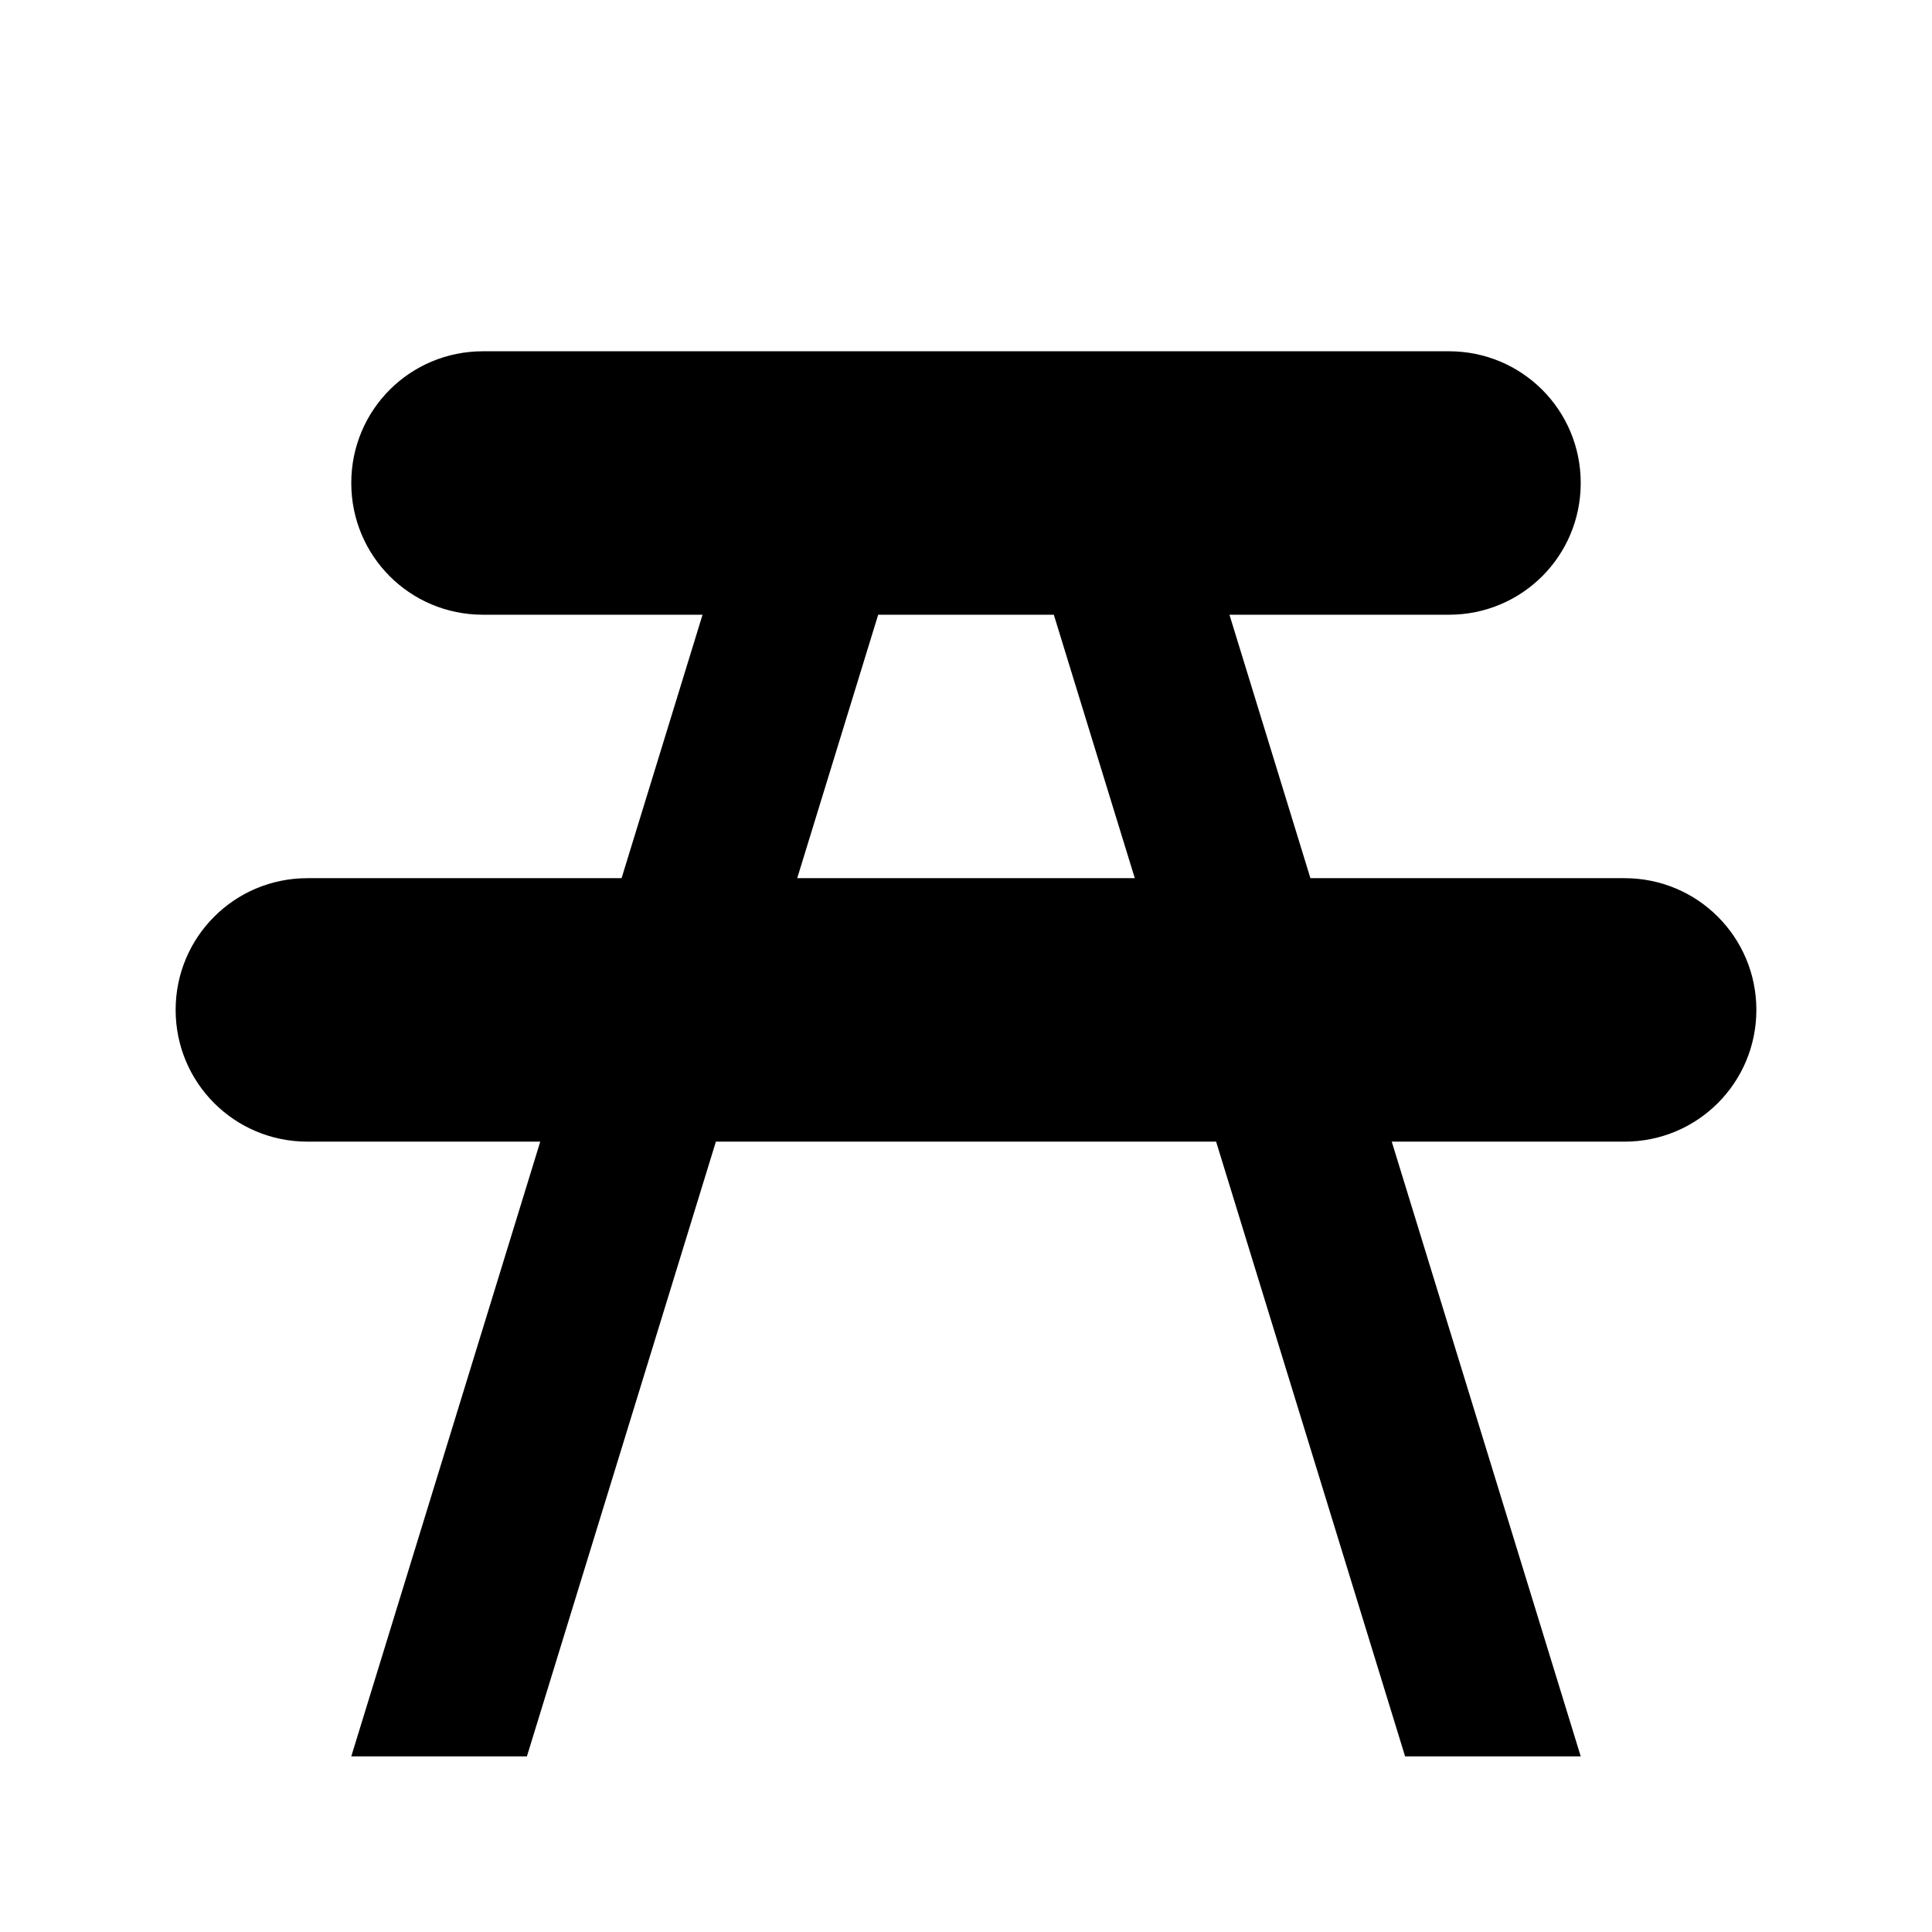
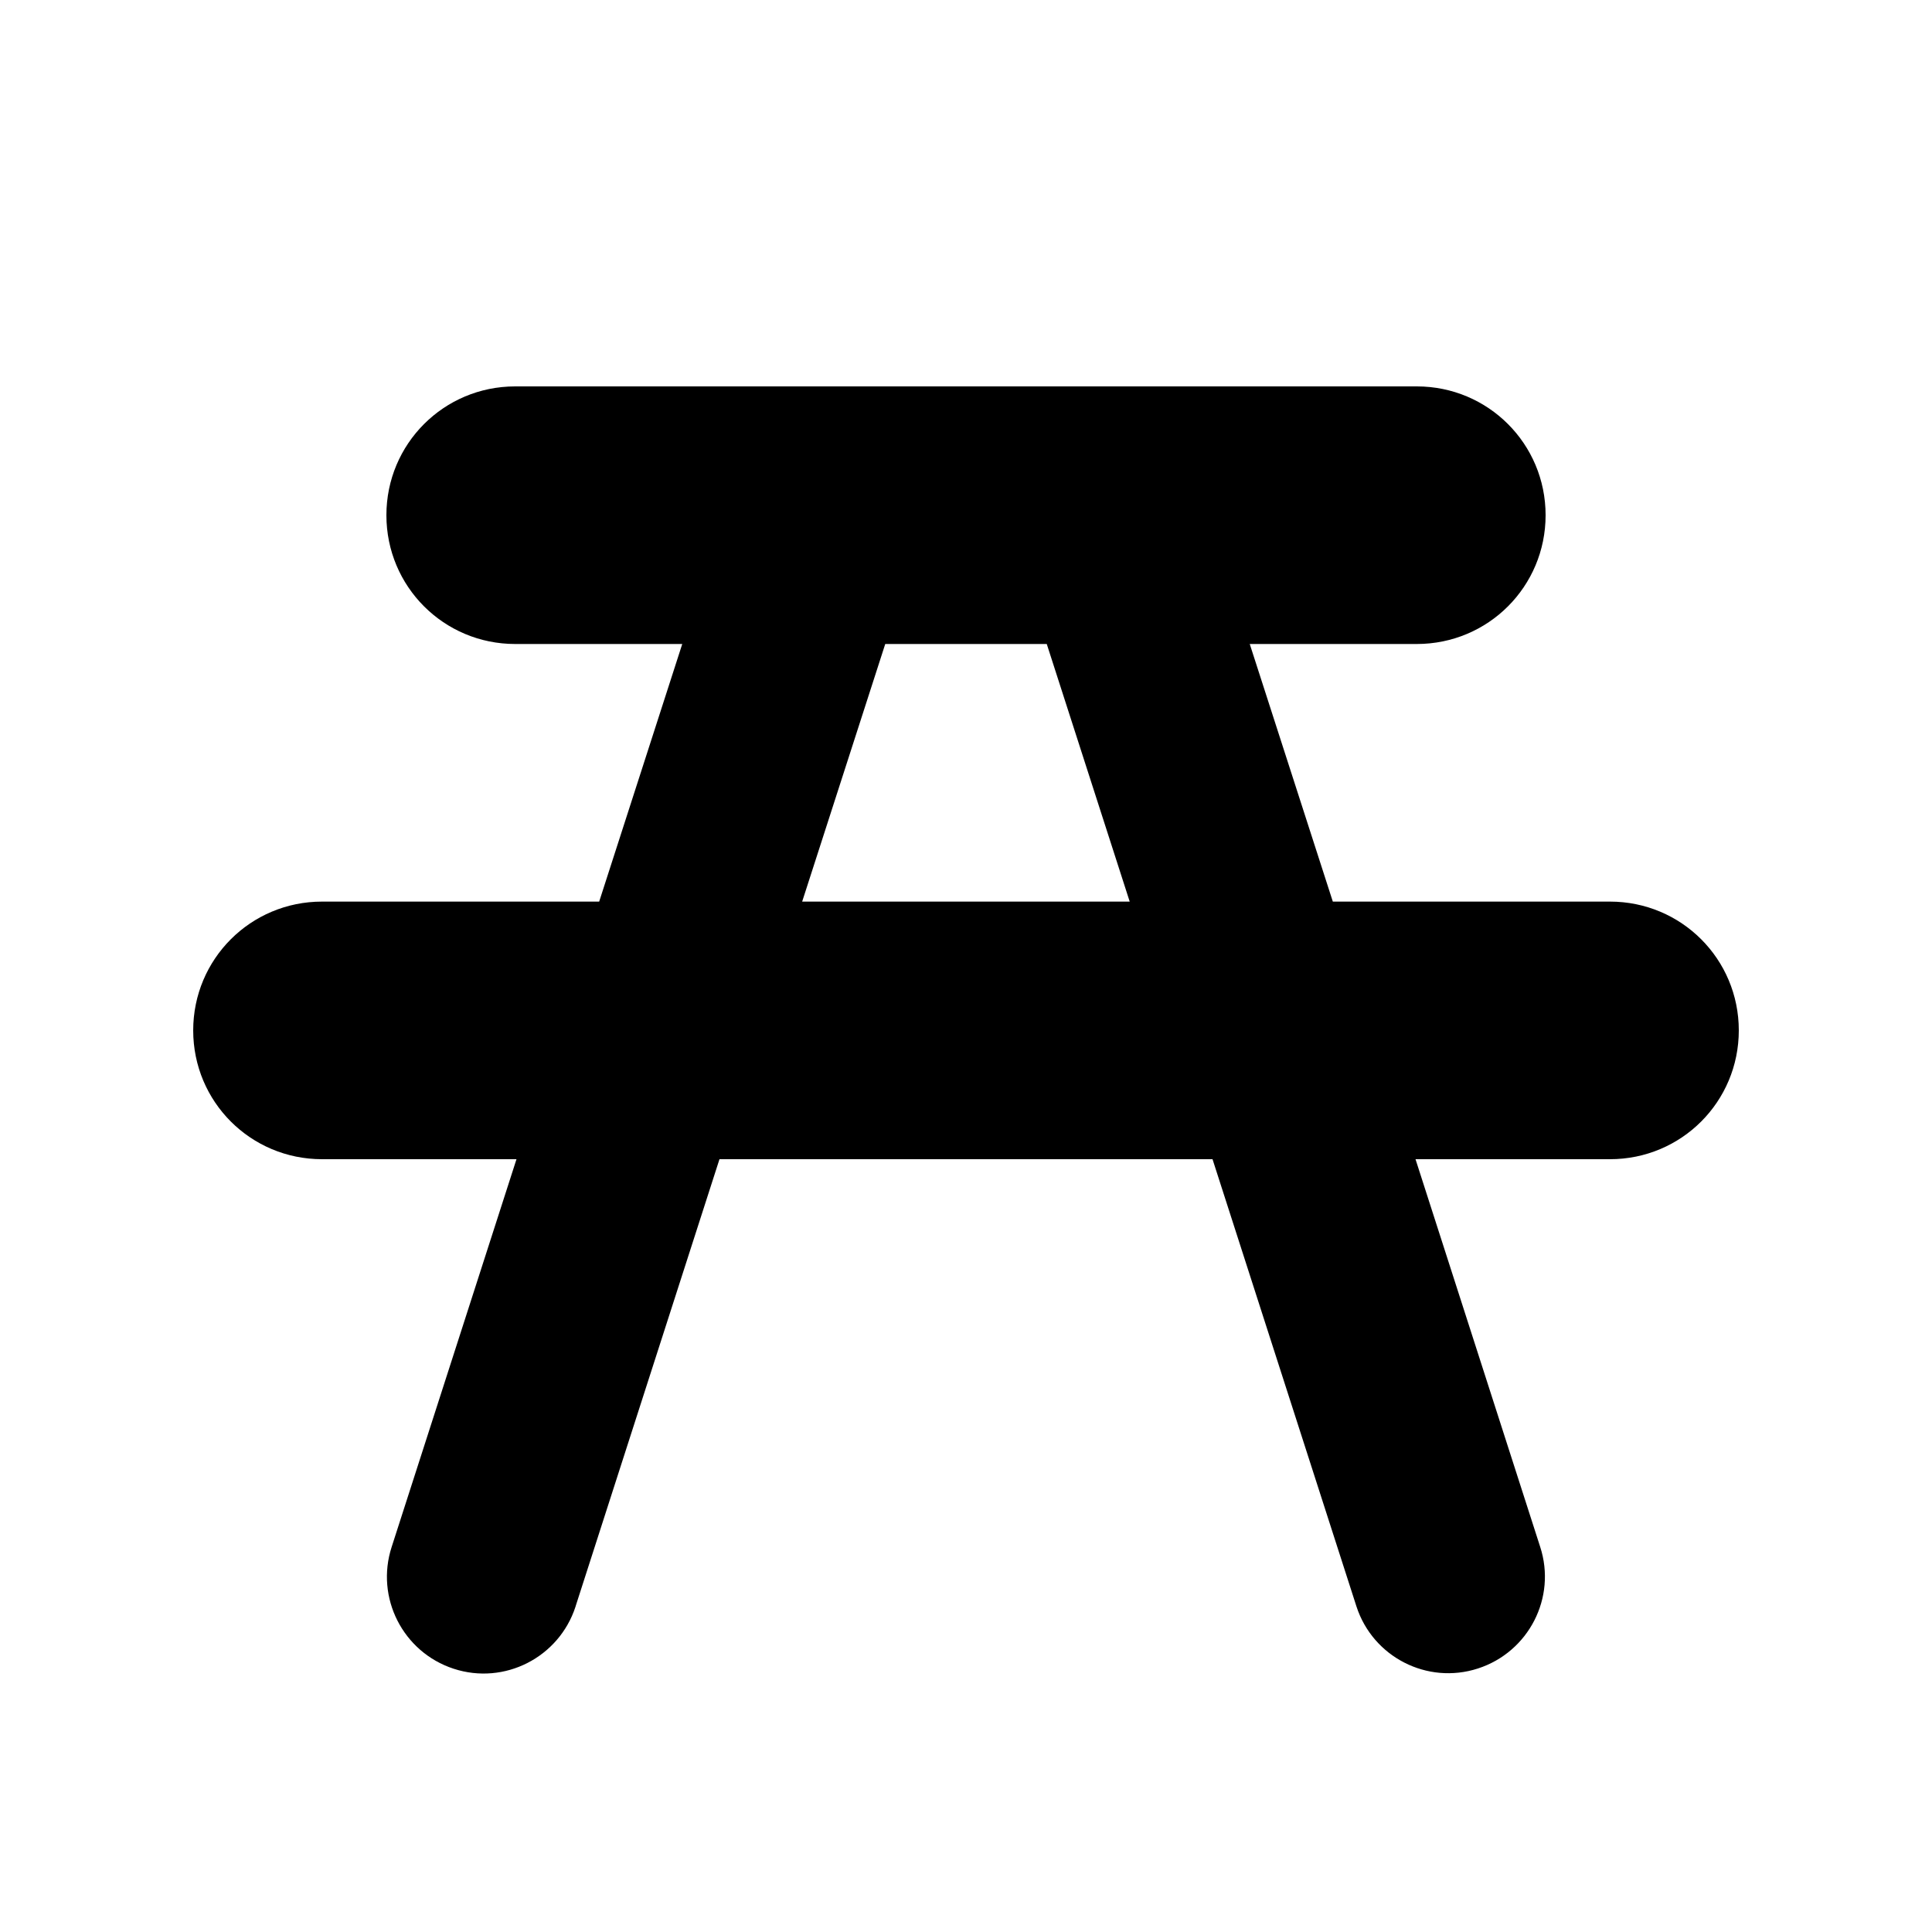
- <svg xmlns="http://www.w3.org/2000/svg" version="1.1" id="svg4764" x="0px" y="0px" width="11px" height="11px" viewBox="0 0 11 11" style="enable-background:new 0 0 11 11;" xml:space="preserve">
-   <path id="rect4760" d="M2.75,2C2.334,2,2,2.334,2,2.75S2.334,3.5,2.75,3.5H4L3.539,5H1.75C1.335,5,1,5.335,1,5.75  S1.335,6.5,1.75,6.5h1.326L2,10h1l1.076-3.5h2.848L8,10h1L7.924,6.5H9.25C9.665,6.5,10,6.165,10,5.75S9.665,5,9.25,5H7.461  L7,3.5h1.25C8.665,3.5,9,3.166,9,2.75S8.665,2,8.25,2H2.75z M5,3.5h1L6.461,5H4.539L5,3.5z" />
+ <svg xmlns="http://www.w3.org/2000/svg" version="1.1" id="picnic-site" width="11" height="11" viewBox="0 0 15 15">
+   <path id="rect4760" d="M4,3C3.446,3,3,3.446,3,4s0.446,1,1,1h1.297  L4.652,7H2.5c-0.554,0-1,0.446-1,1s0.446,1,1,1h1.51L3.041,12.01c-0.128,0.394,0.087,0.817,0.481,0.946  s0.817-0.087,0.946-0.481c0.001-0.001,0.001-0.003,0.001-0.004L5.586,9h3.828l1.117,3.471  c0.127,0.394,0.55,0.611,0.944,0.483s0.611-0.55,0.483-0.944l0,0L10.99,9H12.5c0.554,0,1-0.446,1-1s-0.446-1-1-1  h-2.152L9.703,5H11c0.554,0,1-0.446,1-1s-0.446-1-1-1H4z M6.873,5H8.127l0.644,2h-2.543L6.873,5z" />
</svg>
